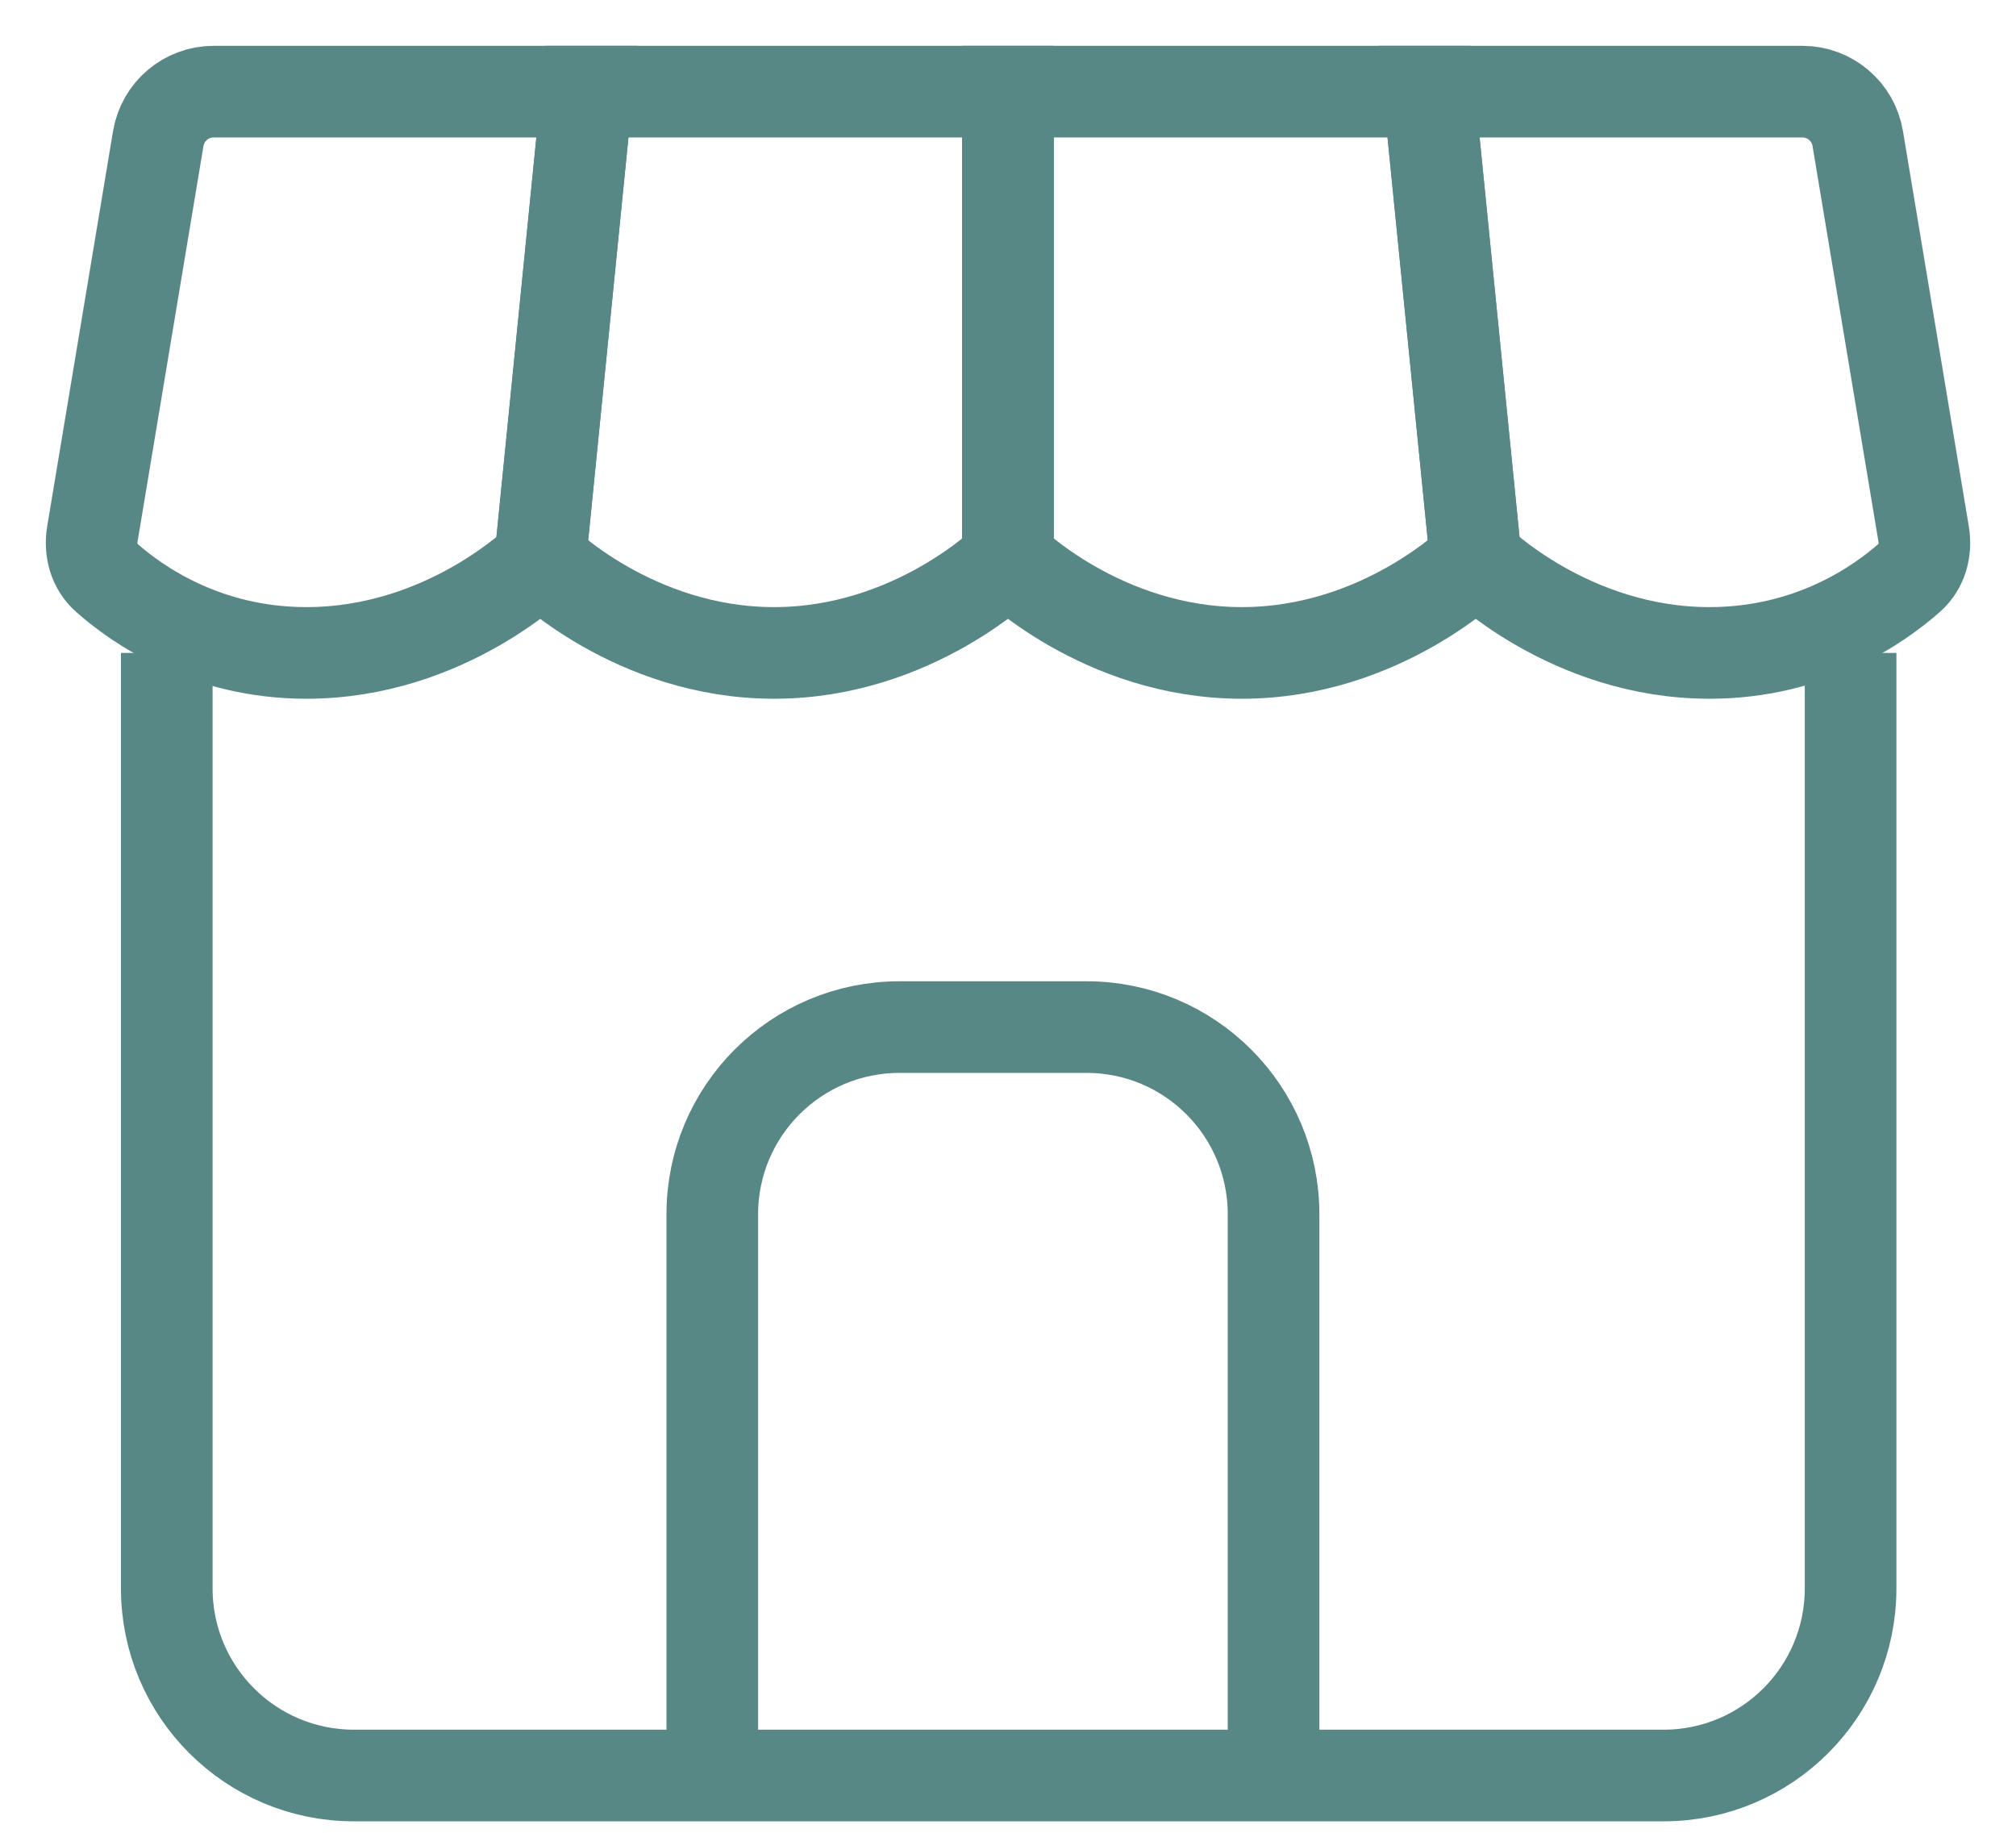
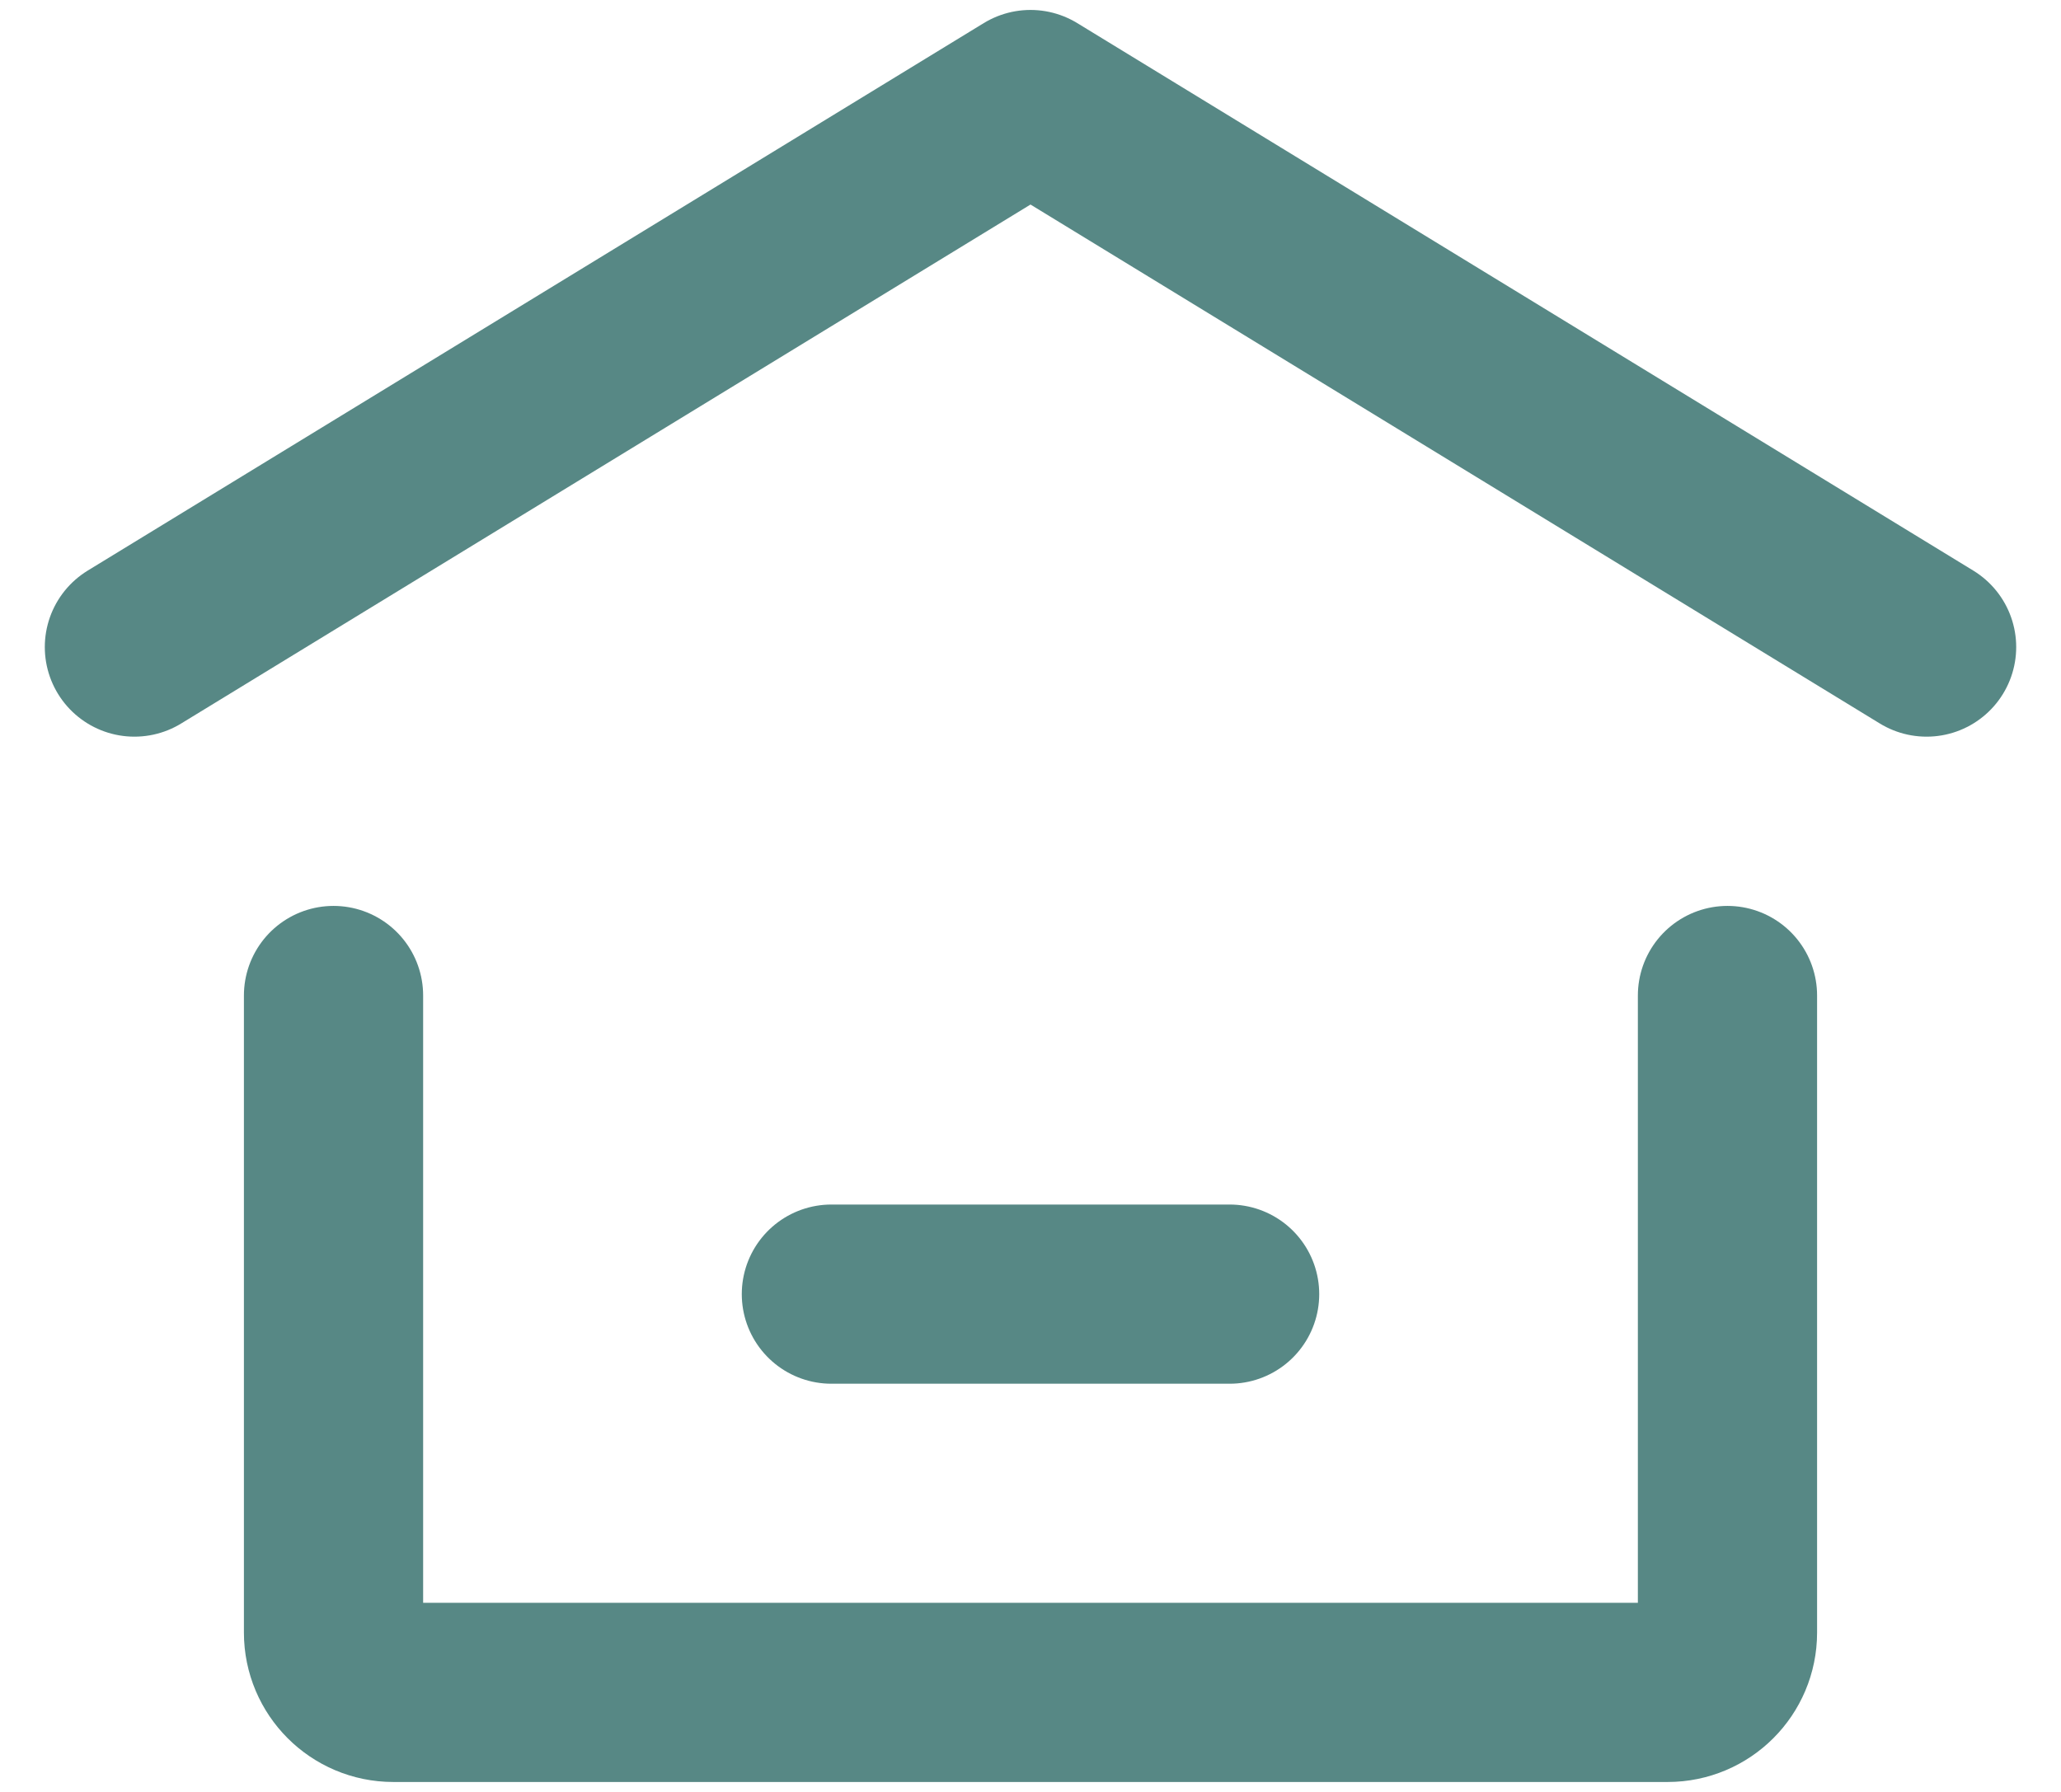
- <svg xmlns="http://www.w3.org/2000/svg" width="22" height="20" viewBox="0 0 22 20" fill="none">
-   <path d="M19.669 1H15.594L16.104 6.104C16.104 6.104 17.125 7.125 18.656 7.125C19.756 7.125 20.504 6.599 20.839 6.302C20.973 6.184 21.021 6.003 20.992 5.827L20.273 1.512C20.224 1.216 19.968 1 19.669 1Z" stroke="#578885" />
-   <path d="M15.594 1L16.104 6.104C16.104 6.104 15.083 7.125 13.552 7.125C12.021 7.125 11 6.104 11 6.104V1H15.594Z" stroke="#578885" />
-   <path d="M10.999 1V6.104C10.999 6.104 9.978 7.125 8.447 7.125C6.915 7.125 5.895 6.104 5.895 6.104L6.405 1H10.999Z" stroke="#578885" />
-   <path d="M6.406 1H2.332C2.032 1 1.777 1.216 1.727 1.512L1.008 5.827C0.979 6.003 1.028 6.184 1.161 6.302C1.496 6.599 2.244 7.125 3.344 7.125C4.875 7.125 5.896 6.104 5.896 6.104L6.406 1Z" stroke="#578885" />
-   <path d="M1.82 7.125V17.333C1.82 18.461 2.734 19.375 3.862 19.375H18.154C19.281 19.375 20.195 18.461 20.195 17.333V7.125" stroke="#578885" />
-   <path d="M13.898 19.375V13.25C13.898 12.122 12.984 11.208 11.857 11.208H9.815C8.688 11.208 7.773 12.122 7.773 13.25V19.375" stroke="#578885" stroke-miterlimit="16" />
+ <svg xmlns="http://www.w3.org/2000/svg" width="23" height="20" viewBox="0 0 23 20" fill="none">
+   <path d="M1.5 7.222L11.5 1.111L21.5 7.222" stroke="#578885" stroke-width="2" stroke-linecap="round" stroke-linejoin="round" />
+   <path d="M19.278 11.111V18.222C19.278 18.59 18.979 18.889 18.611 18.889H4.389C4.021 18.889 3.722 18.59 3.722 18.222V11.111" stroke="#578885" stroke-width="2" stroke-linecap="round" stroke-linejoin="round" />
+   <path d="M9.278 14.444H13.722" stroke="#578885" stroke-width="2" stroke-linecap="round" stroke-linejoin="round" />
</svg>
